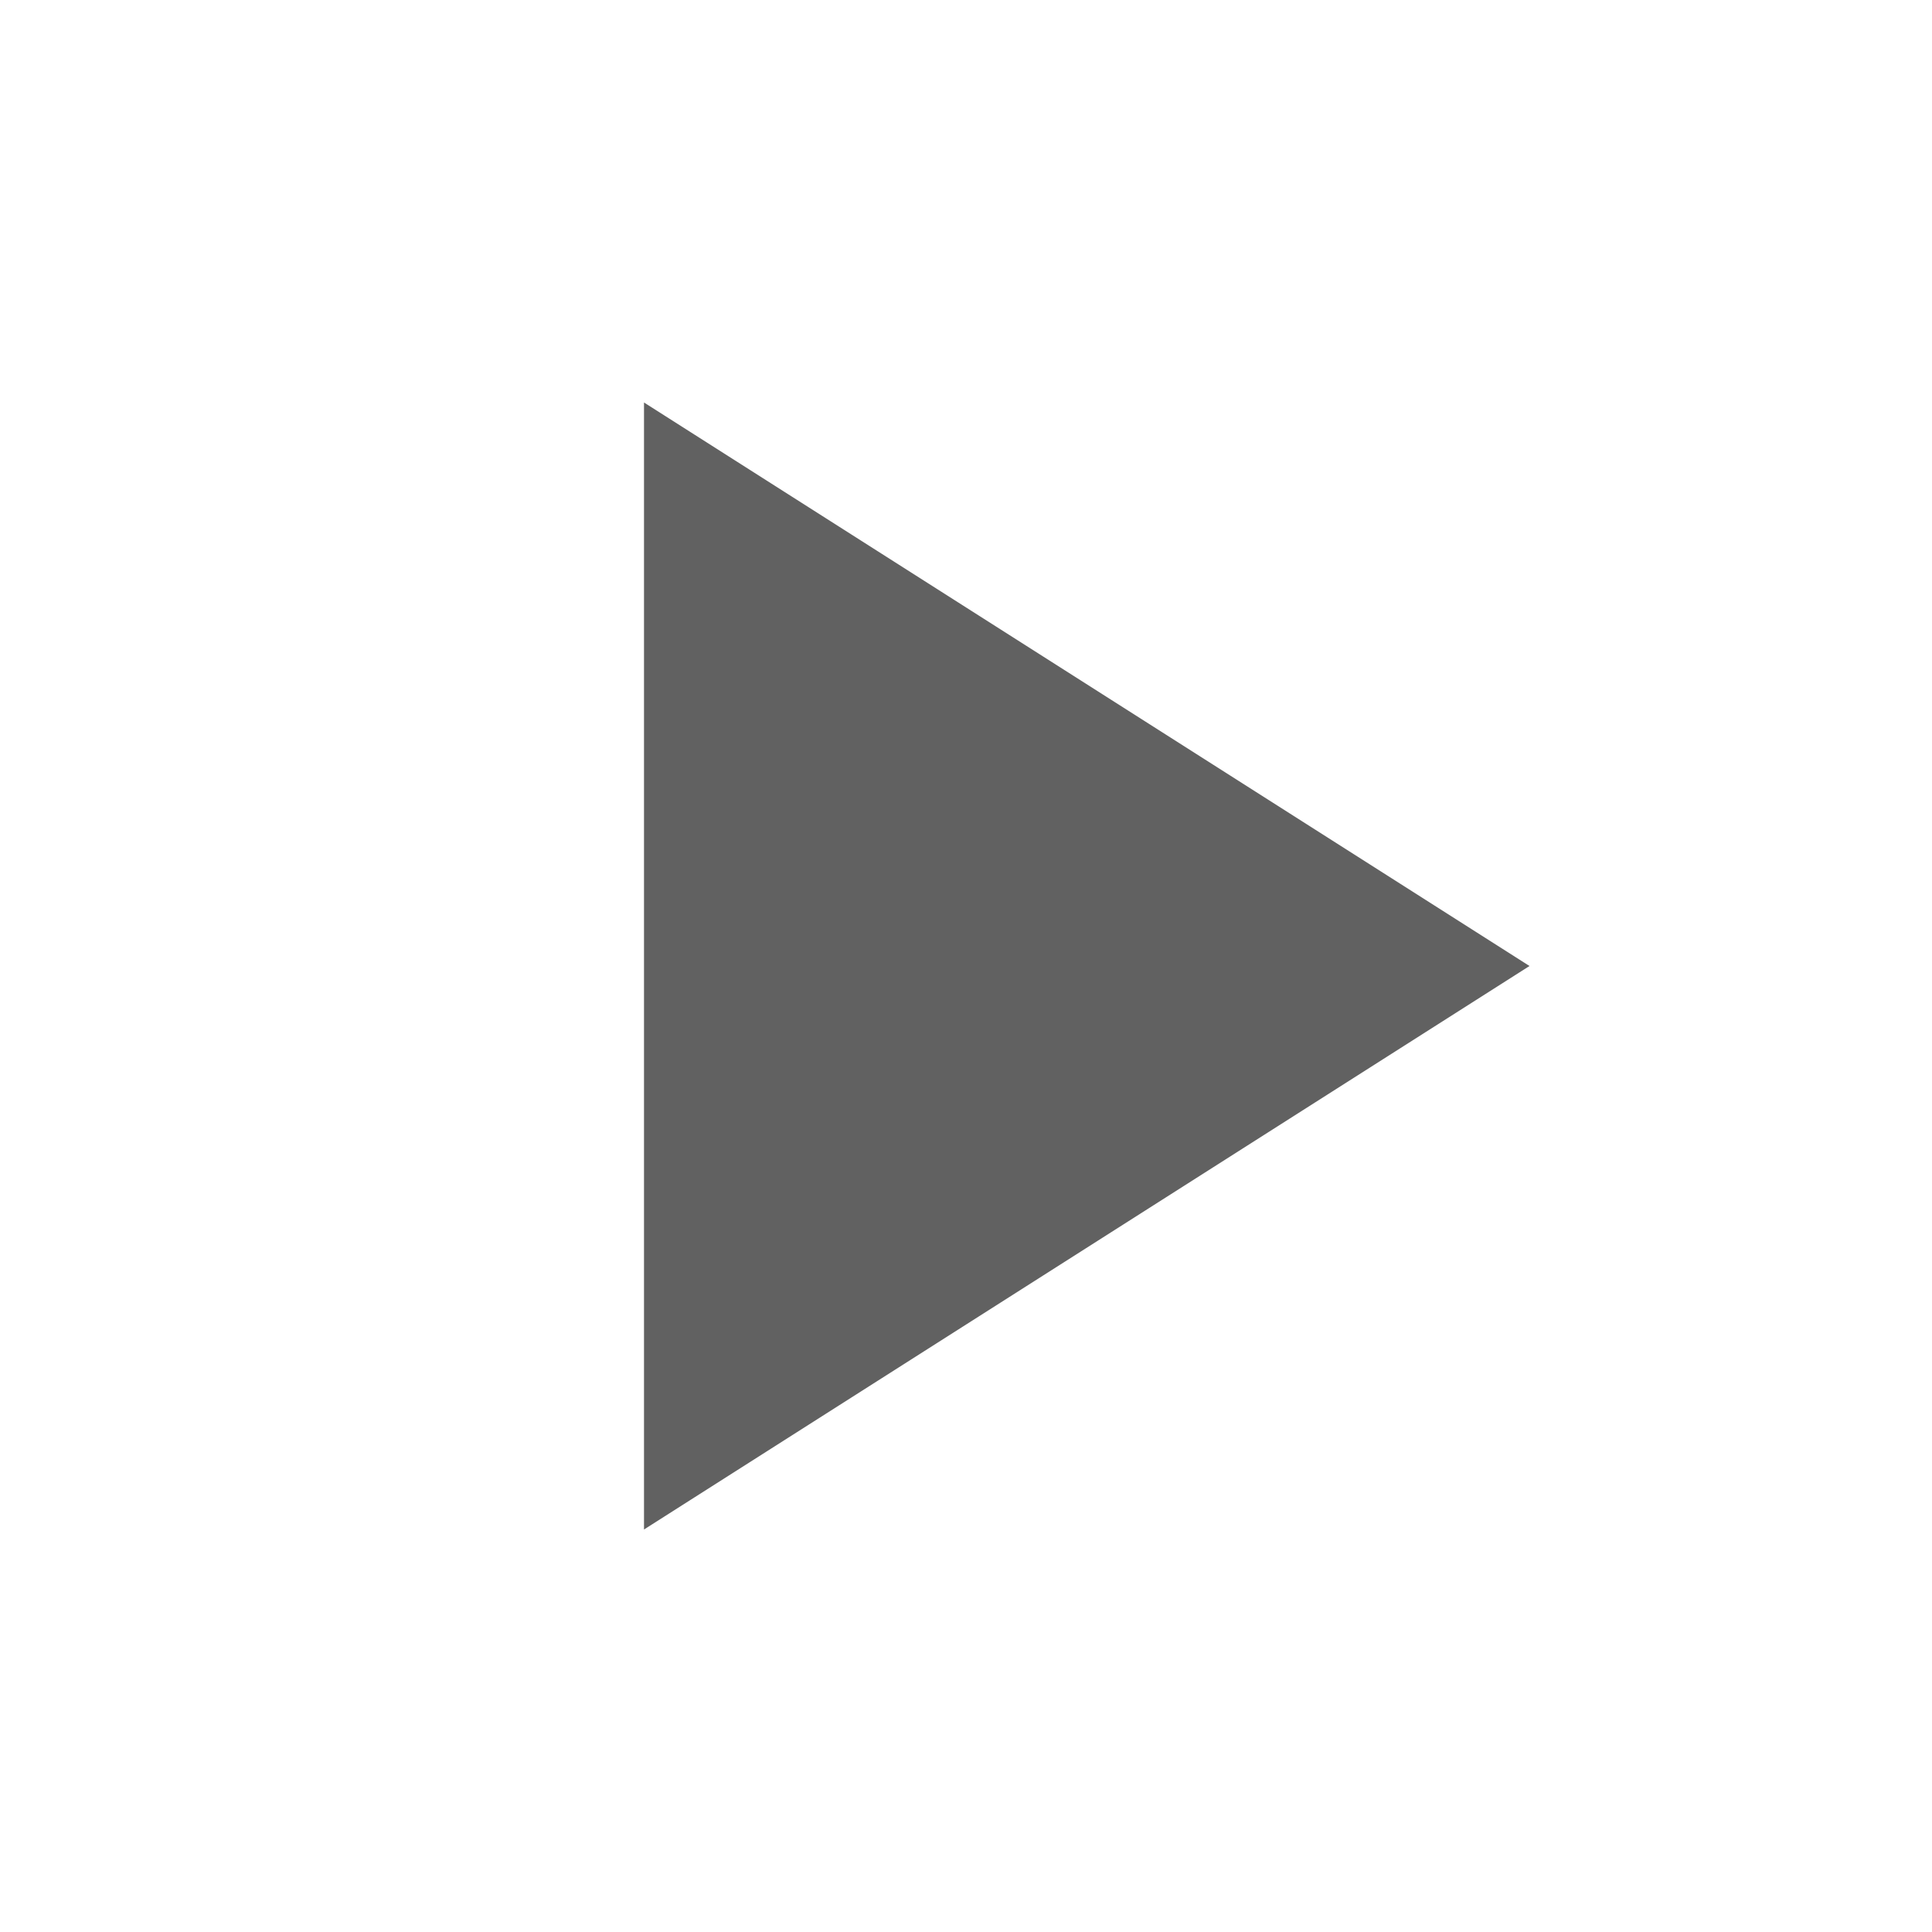
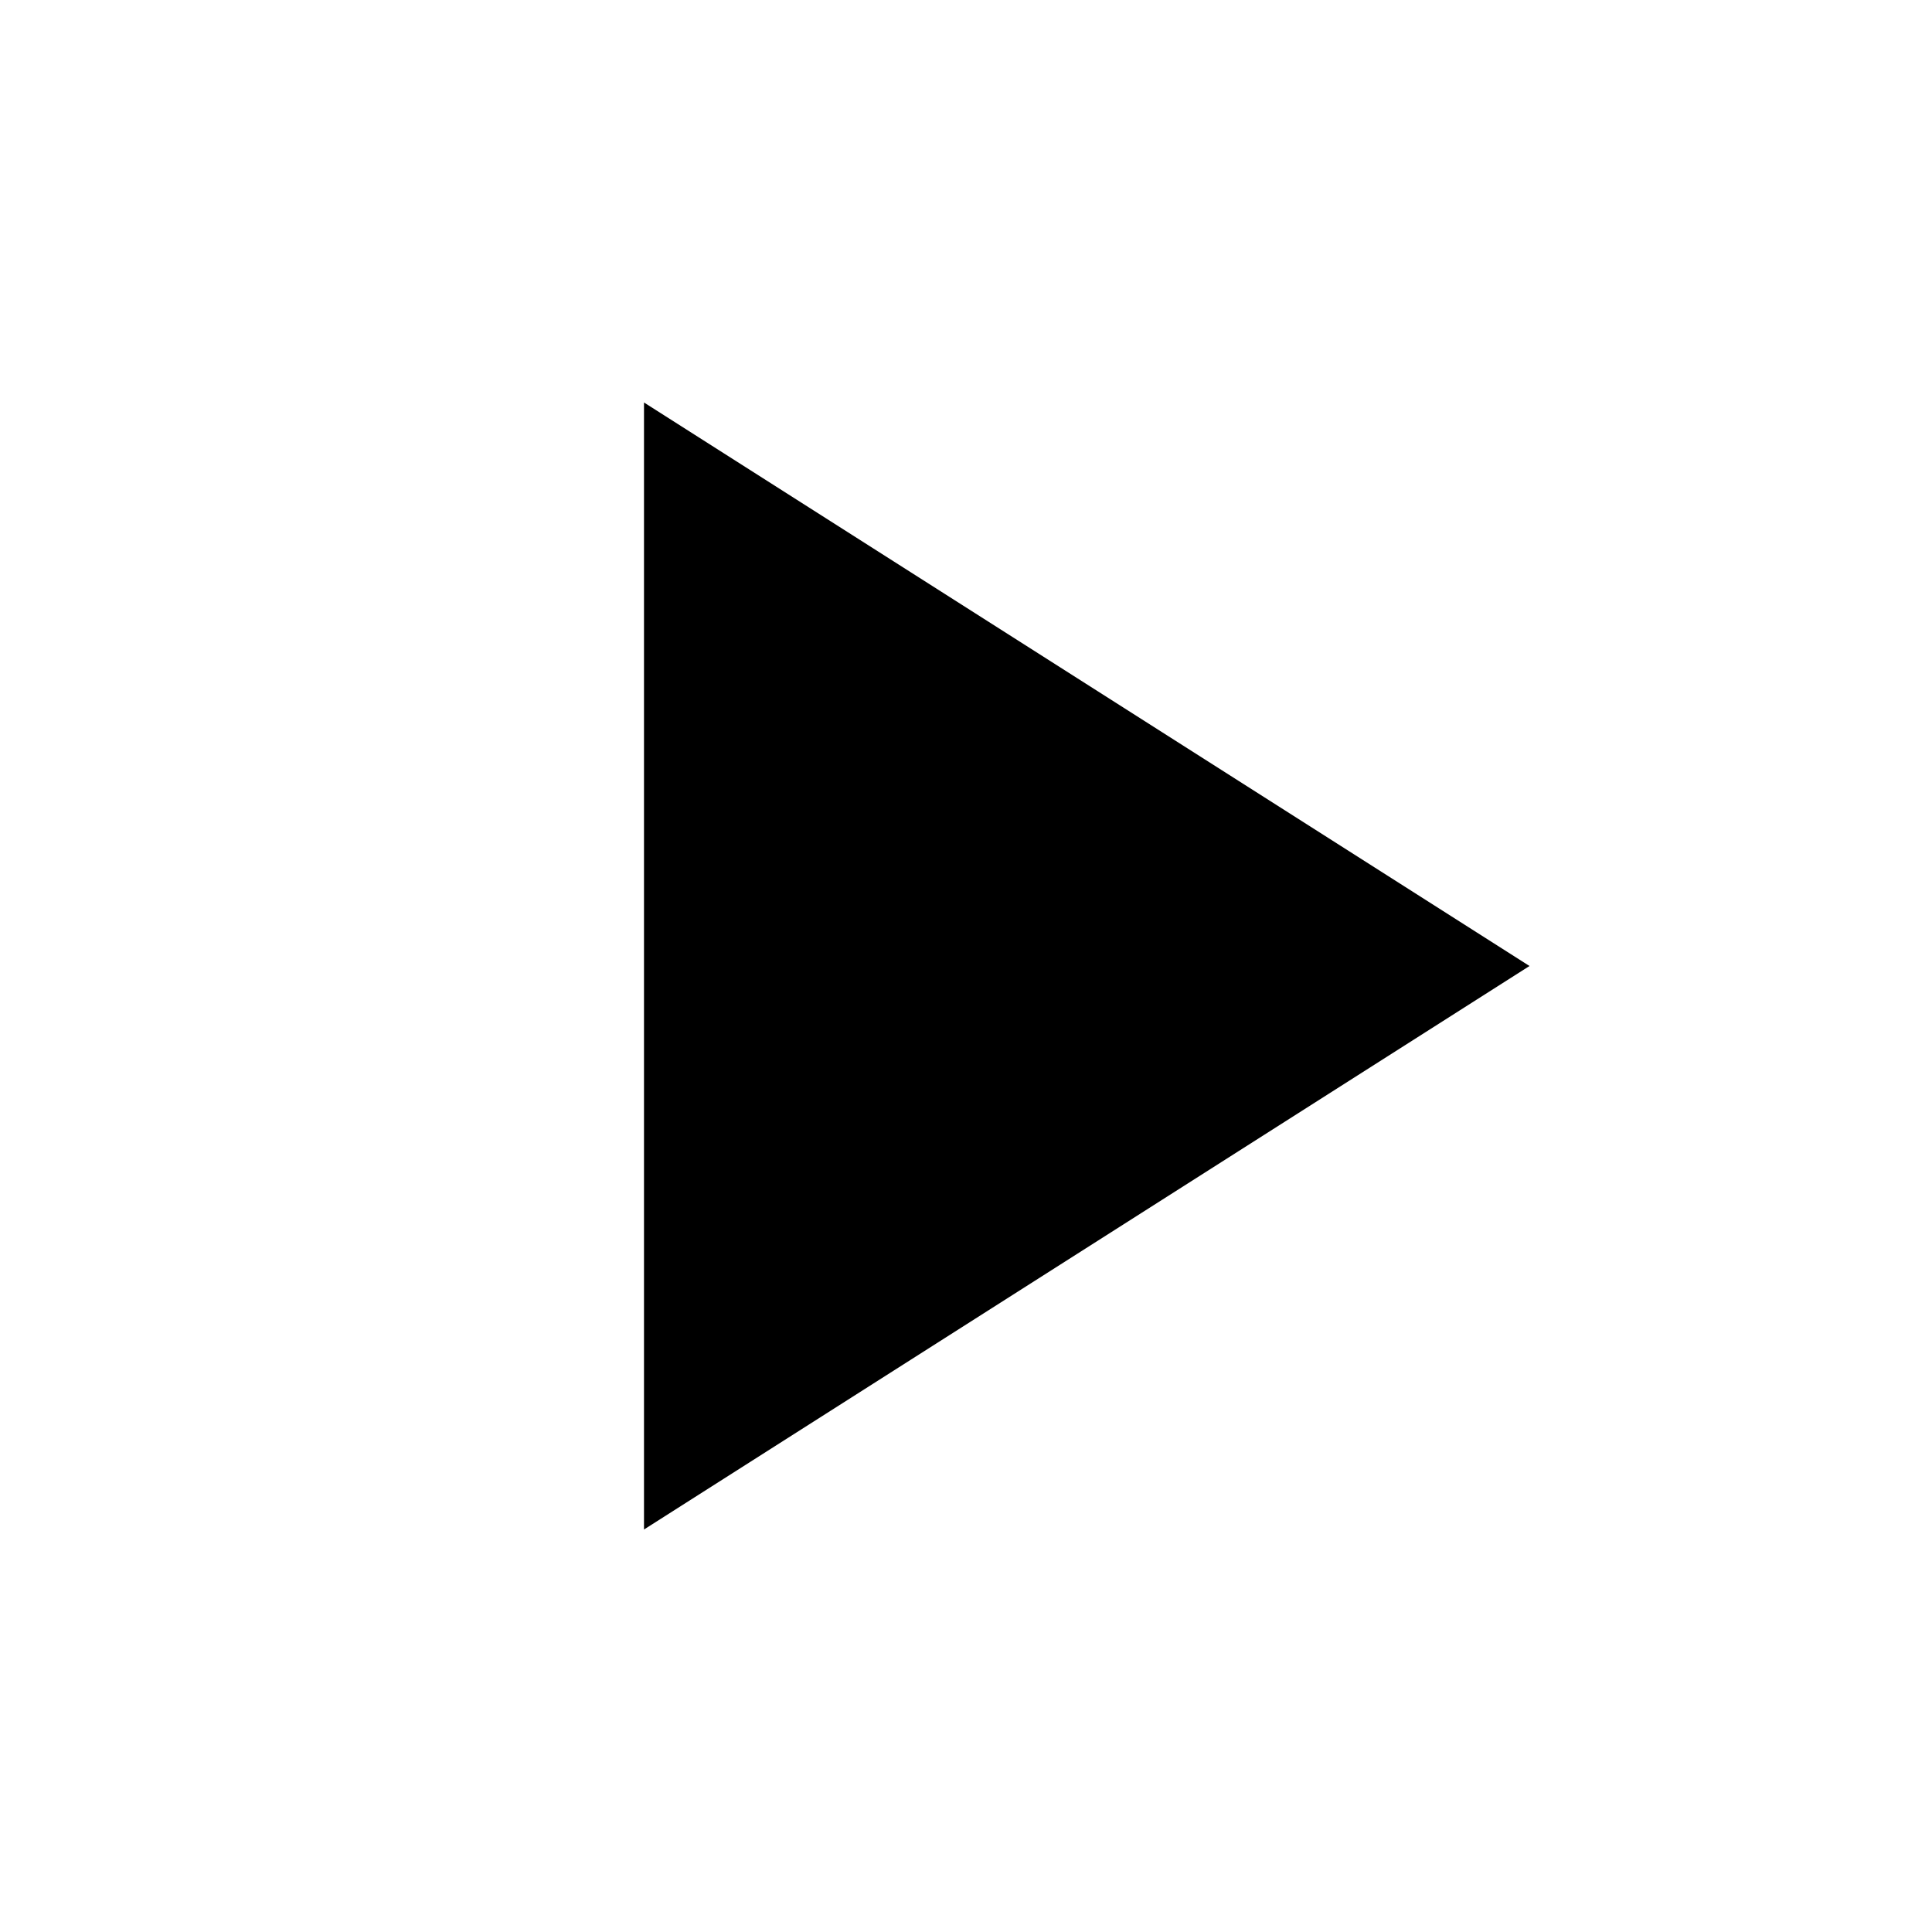
<svg xmlns="http://www.w3.org/2000/svg" height="15" viewBox="0 0 24 24" width="15">
-   <g class="jp-icon3" fill="#616161">
+   <g class="jp-icon3" fill="currentColor">
    <path d="M8 5v14l11-7z" />
    <path d="M0 0h24v24H0z" fill="none" />
  </g>
</svg>
